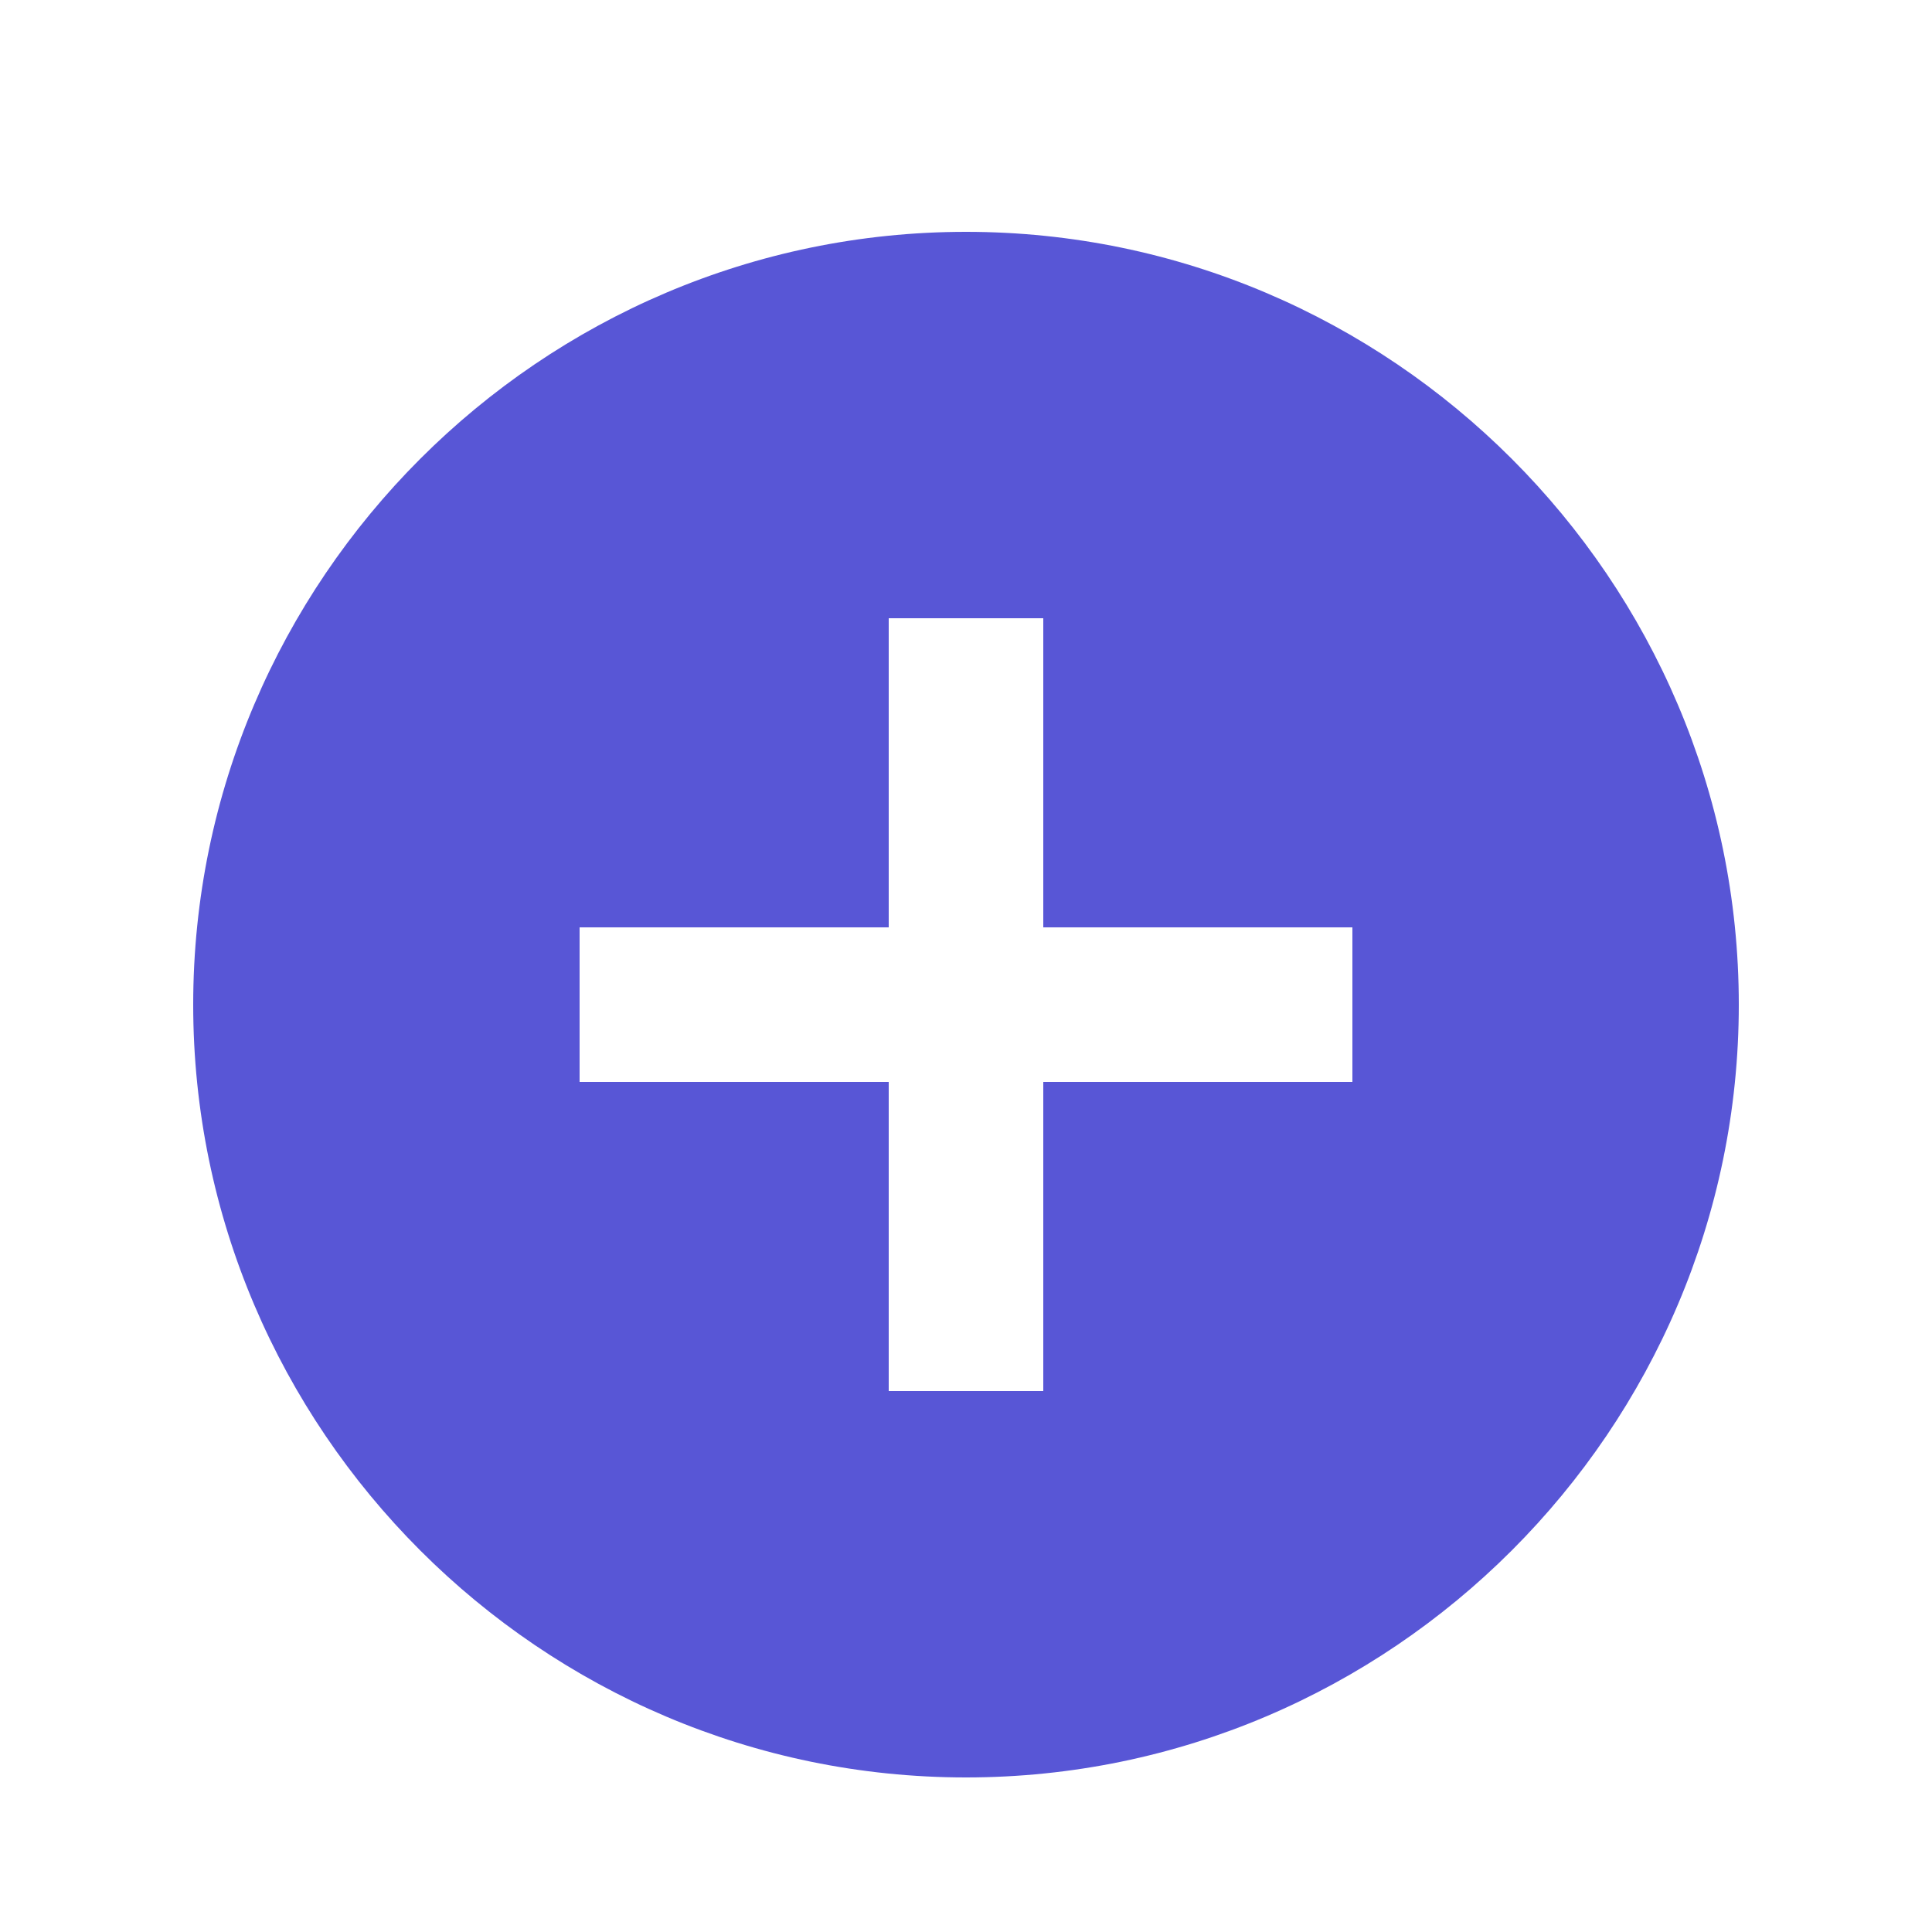
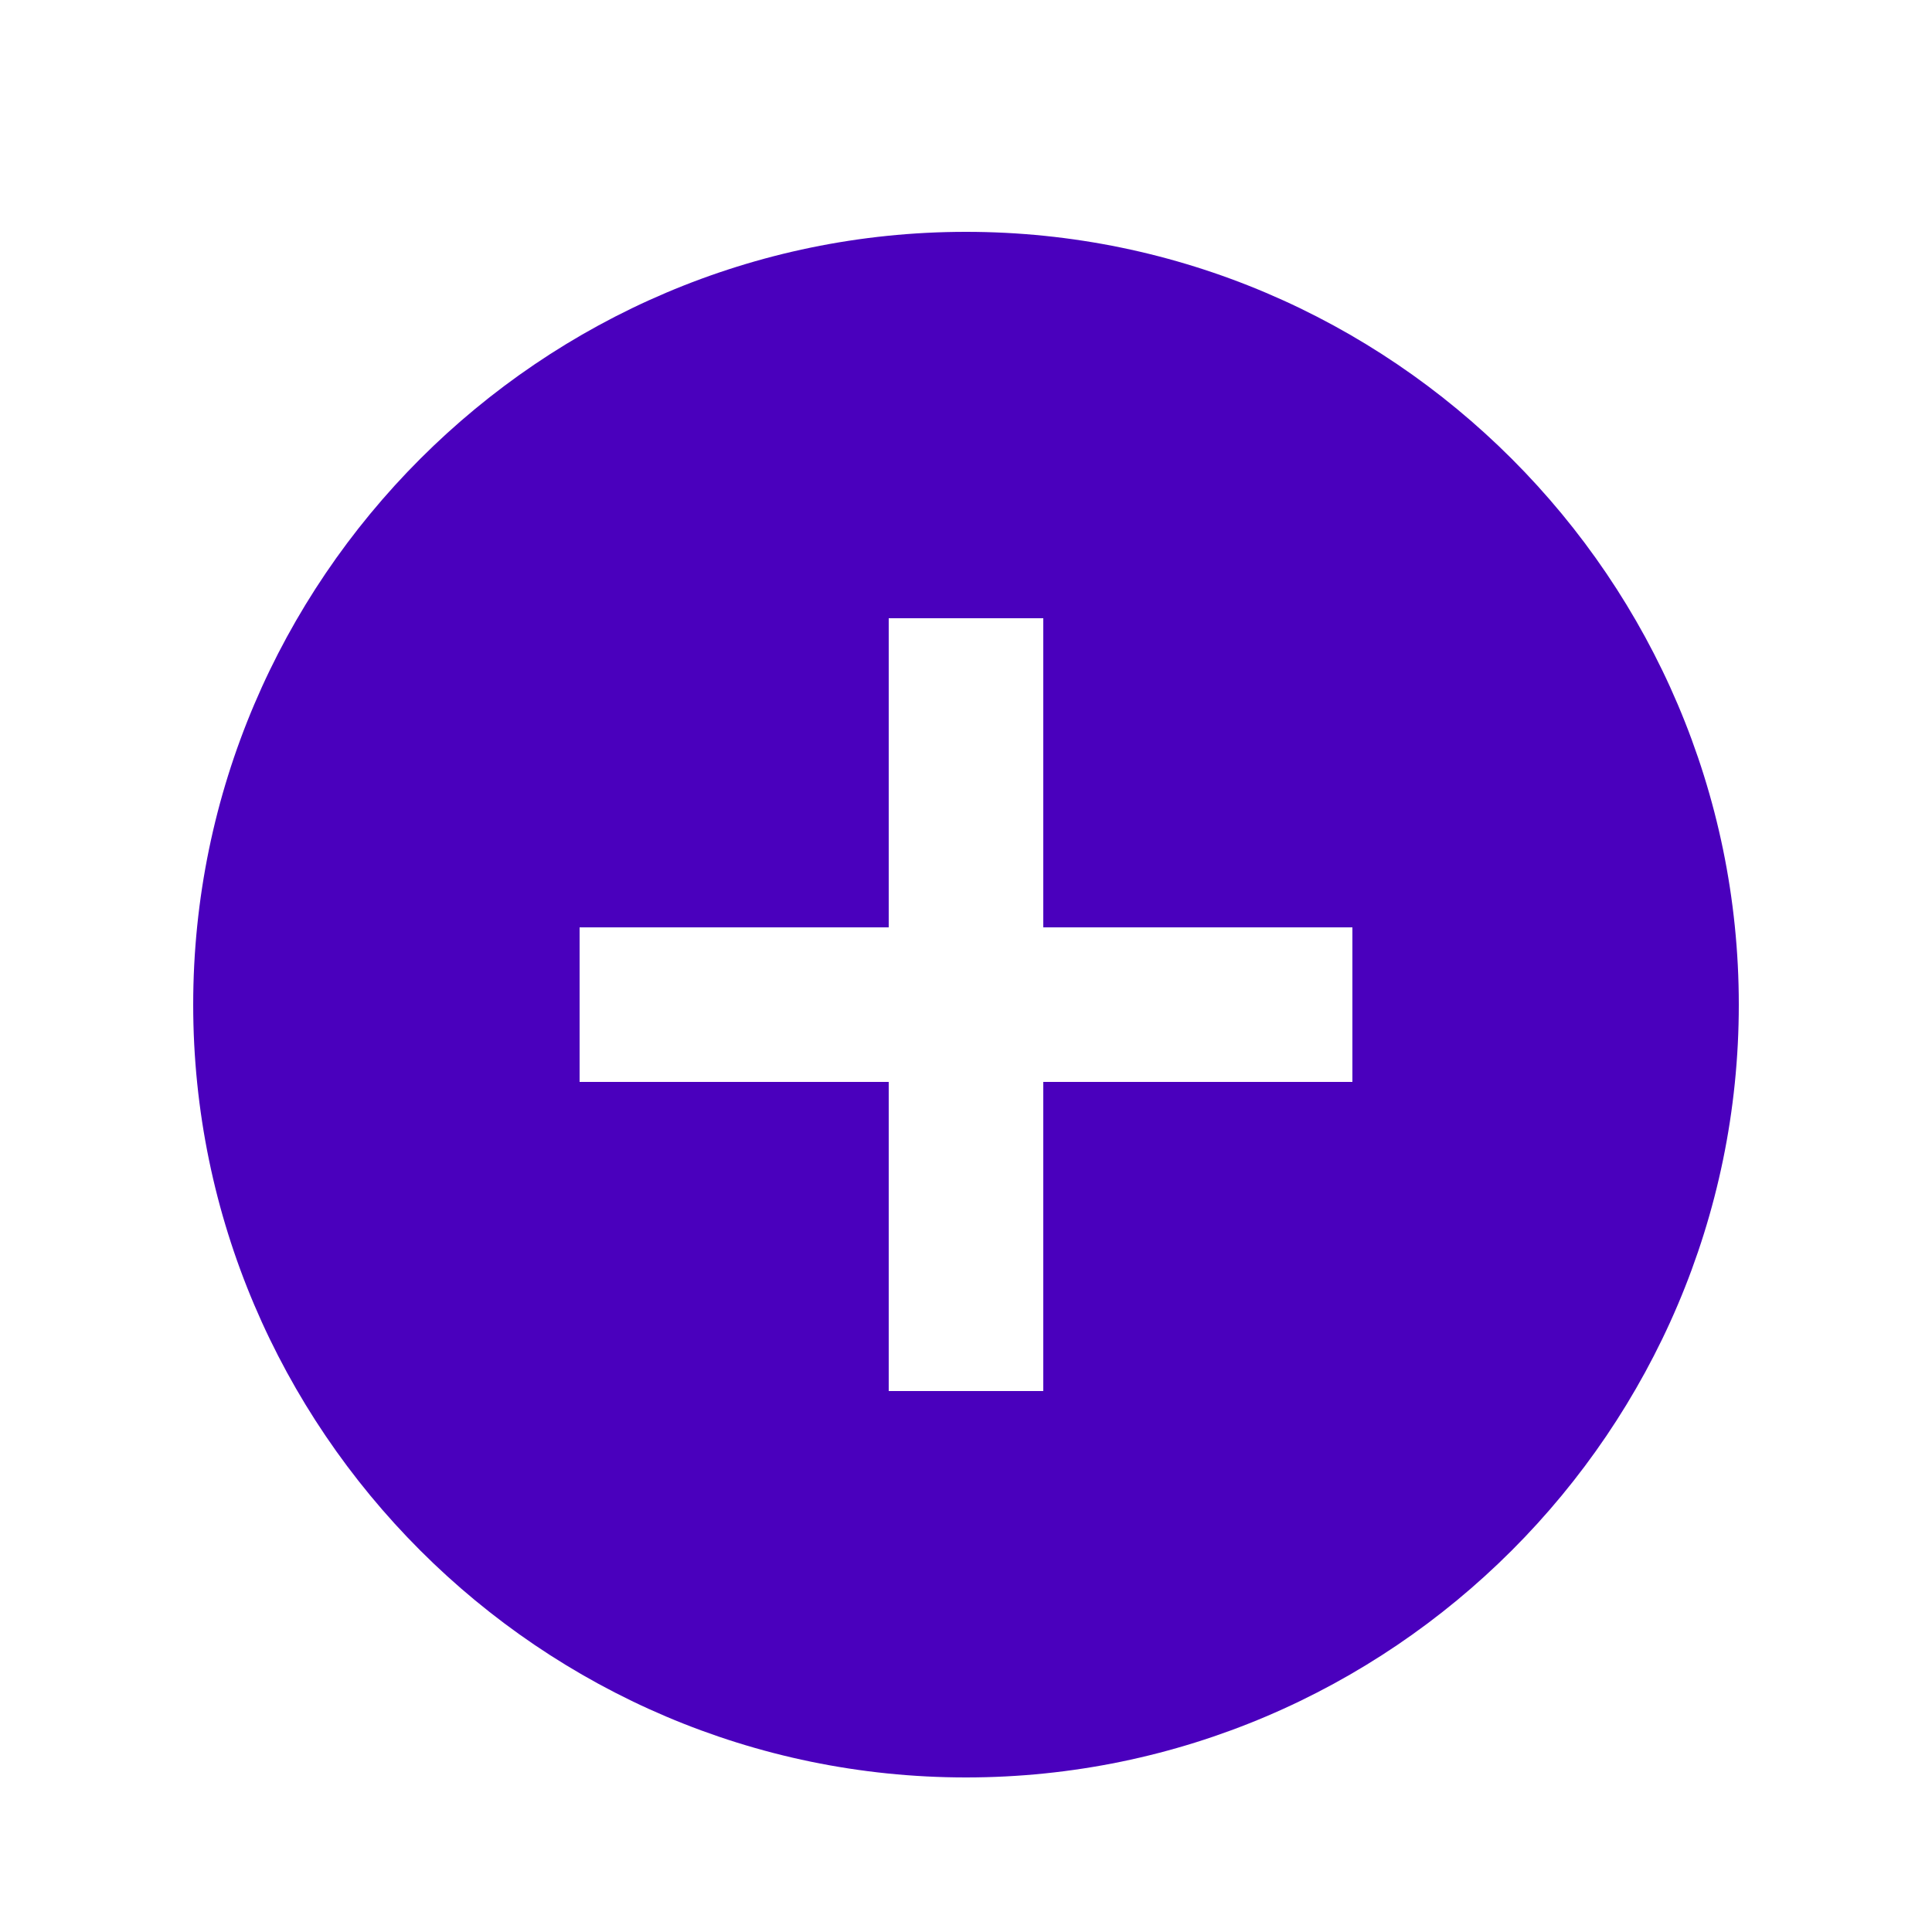
<svg xmlns="http://www.w3.org/2000/svg" version="1.1" id="Layer_1" x="0px" y="0px" viewBox="0 0 25 25" style="enable-background:new 0 0 25 25;" xml:space="preserve">
  <style type="text/css">
- 	.st0{fill-rule:evenodd;clip-rule:evenodd;fill:#5856D6;}
+ 	.st0{fill-rule:evenodd;clip-rule:evenodd;fill:#4A00BD;}
</style>
  <g id="Symbols">
    <g id="ic_promo-selected" transform="translate(-271, -2)">
      <g id="Group-2">
        <g id="Group">
          <g transform="translate(269, 0)">
            <path id="ic_add_circle" class="st0" d="M14.5,5C9,5,4.5,9.5,4.5,15s4.5,10,10,10s10-4.5,10-10S20,5,14.5,5L14.5,5z M19.5,16       h-4v4h-2v-4h-4v-2h4v-4h2v4h4V16L19.5,16z" />
          </g>
        </g>
      </g>
    </g>
  </g>
</svg>
